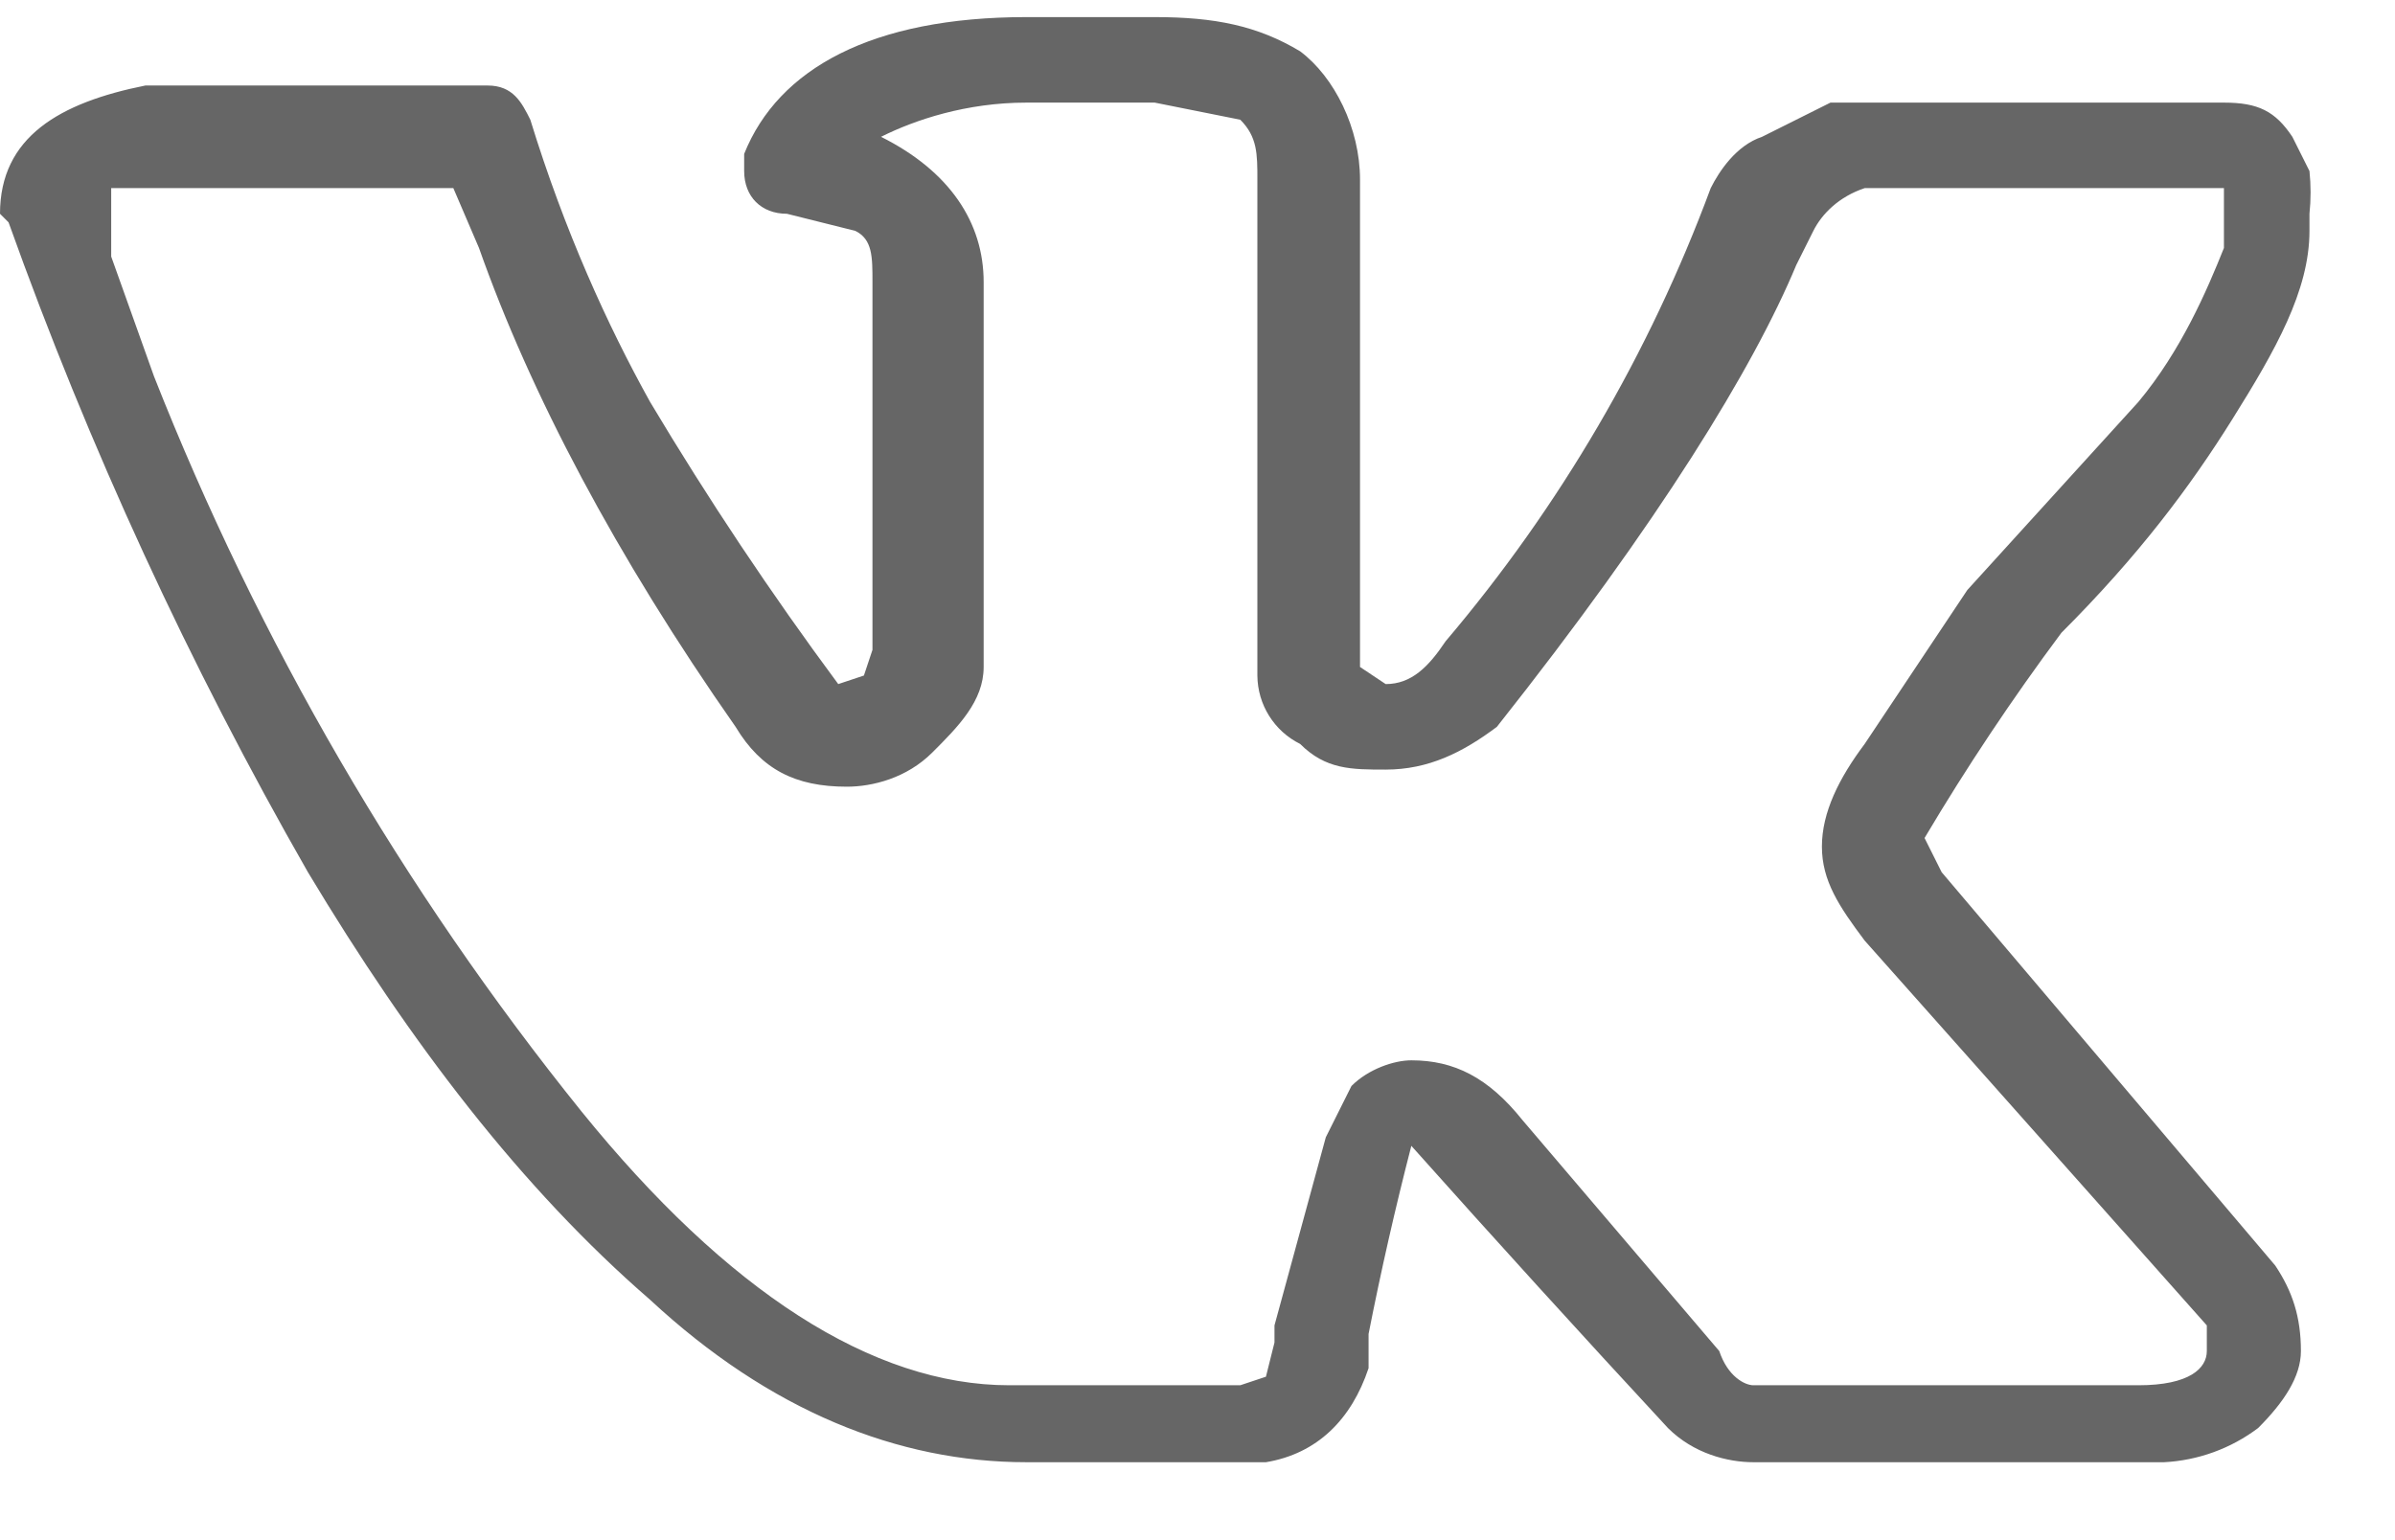
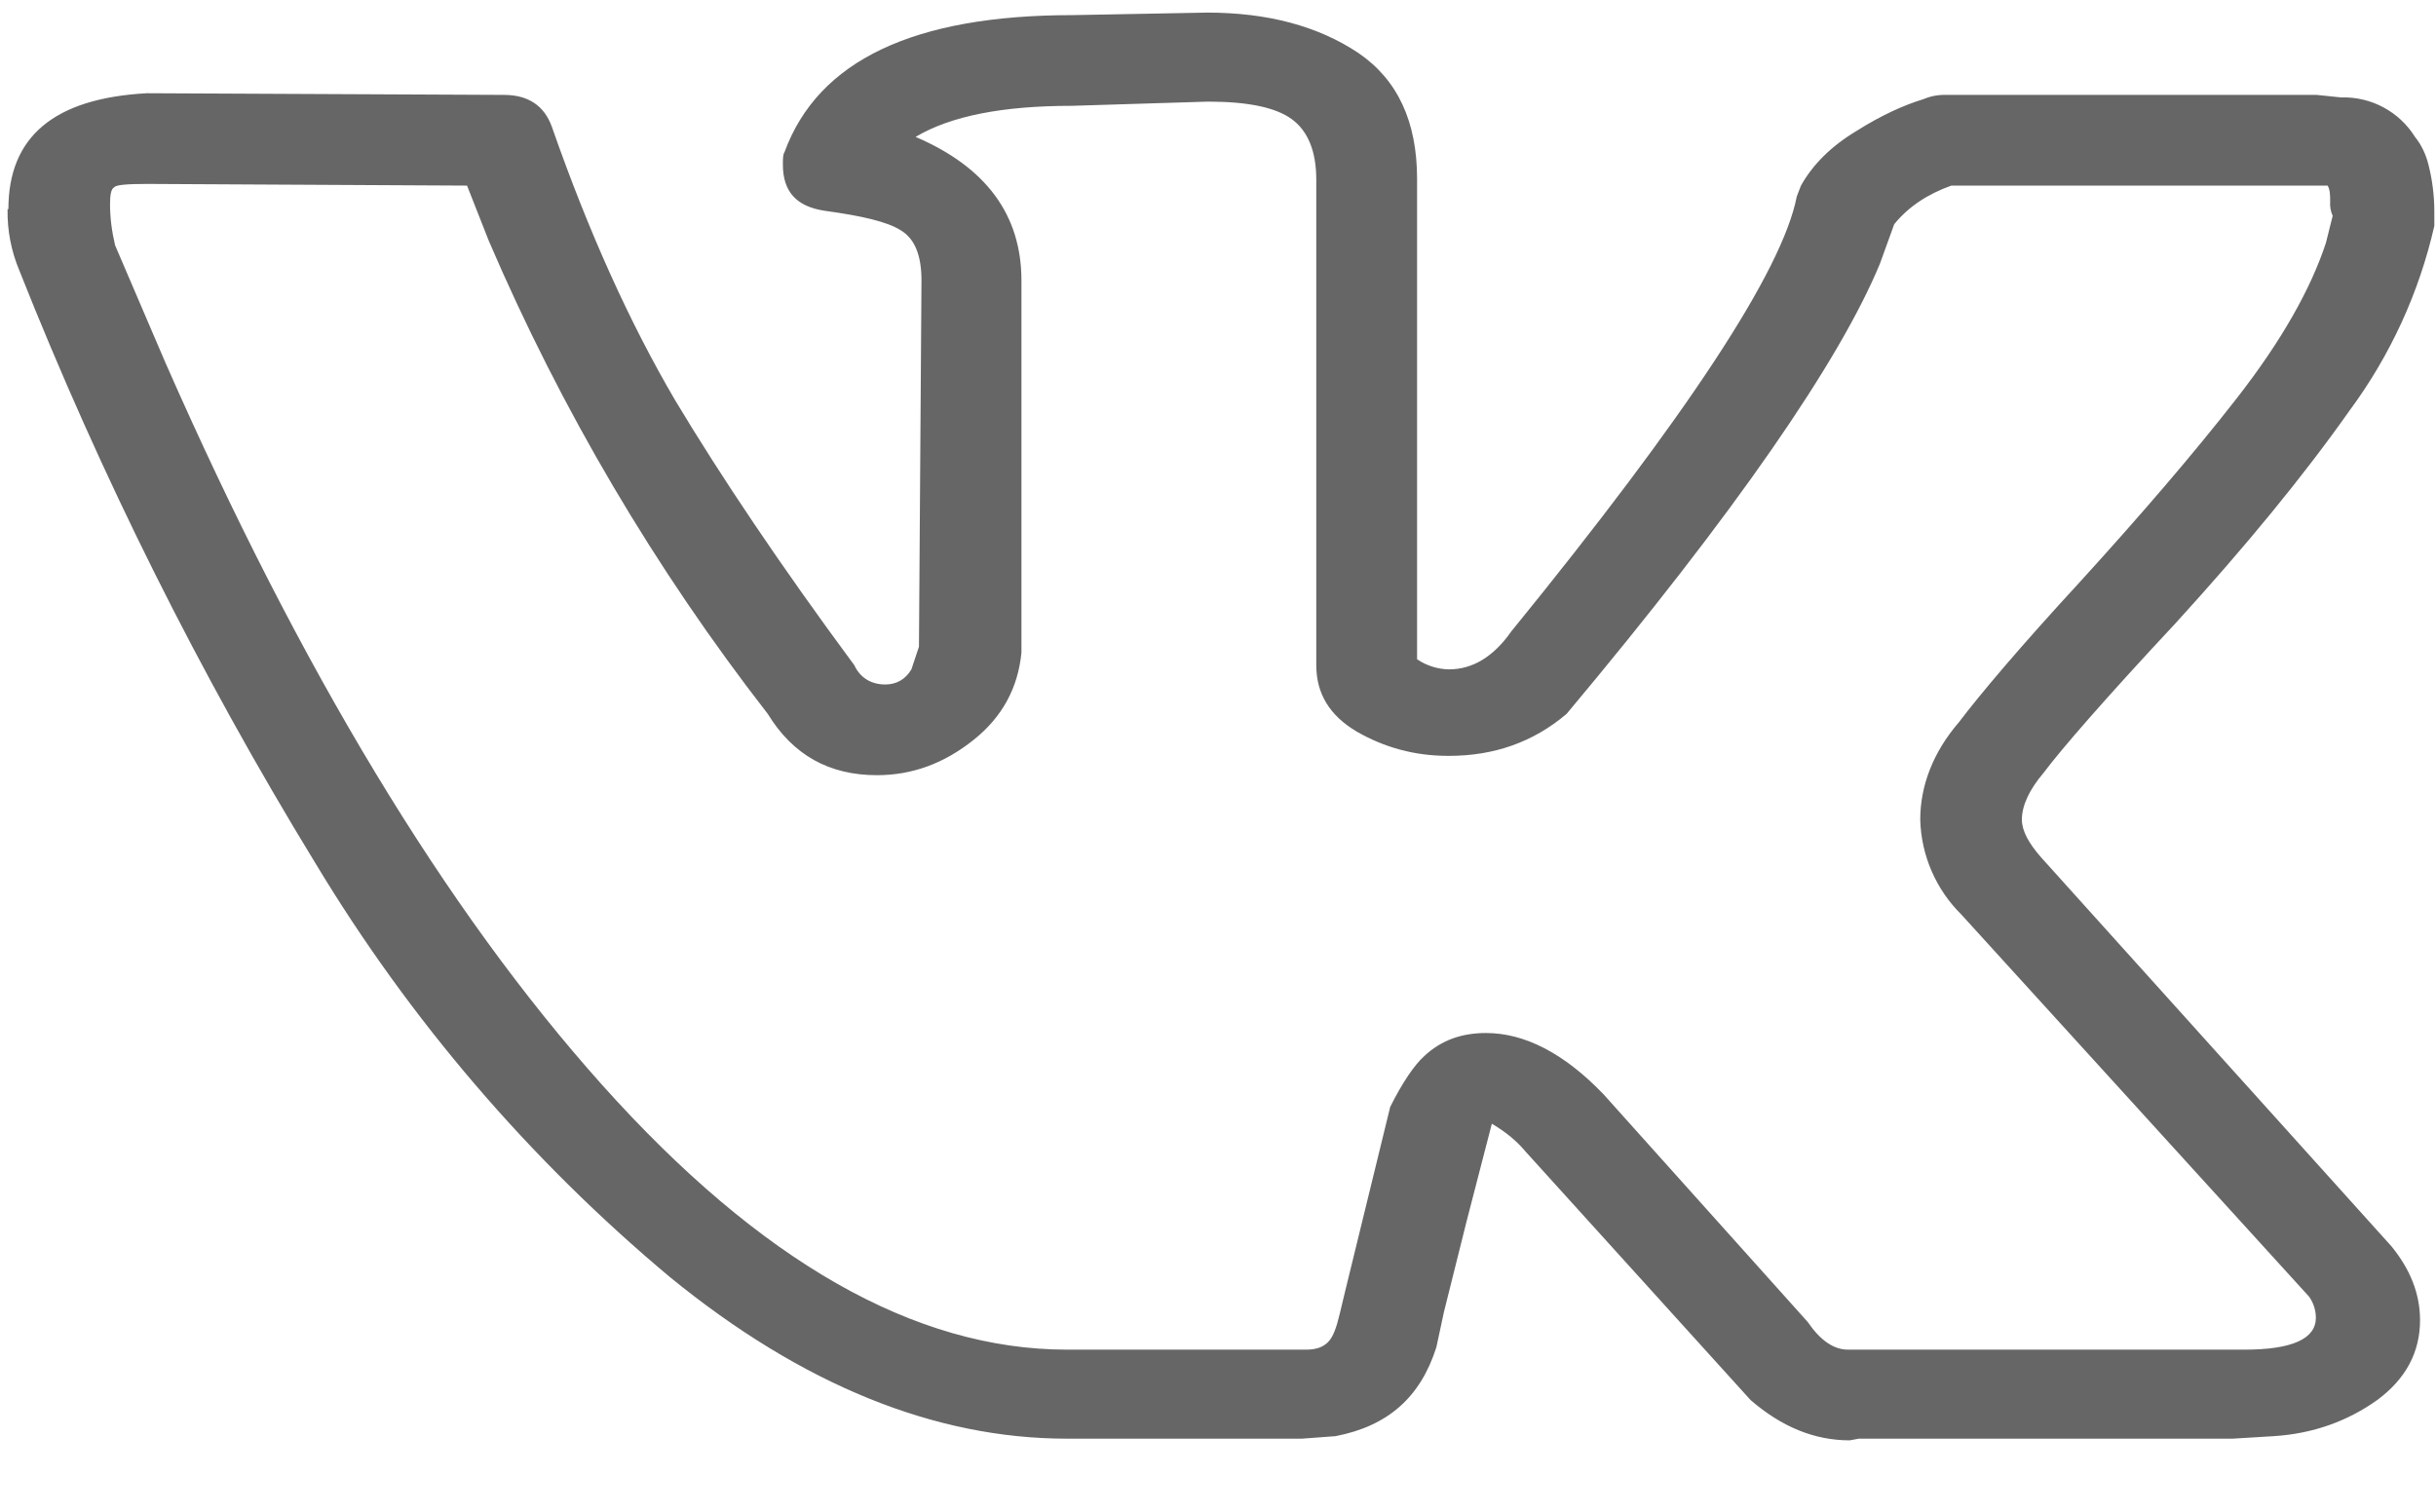
- <svg xmlns="http://www.w3.org/2000/svg" width="28" height="18" fill="none">
-   <path d="M0 2.5C0 1.6.7 1.2 1.7 1h4c.3 0 .4.2.5.4.4 1.3.9 2.4 1.4 3.3A39.8 39.8 0 009.8 8l.3-.1.1-.3V3.3c0-.3 0-.5-.2-.6l-.8-.2c-.3 0-.5-.2-.5-.5v-.2C9.1.8 10.2.2 12 .2h1.5c.7 0 1.2.1 1.7.4.4.3.7.9.7 1.5v5.7l.3.2c.3 0 .5-.2.7-.5A17.7 17.7 0 0020 2.2c.1-.2.3-.5.6-.6l.8-.4H26c.4 0 .6.1.8.4l.2.4a2.4 2.4 0 010 .5v.2c0 .7-.4 1.4-.9 2.2-.5.8-1.1 1.6-2 2.5a27.6 27.6 0 00-1.6 2.4l.2.4 3.9 4.6c.2.3.3.6.3 1 0 .3-.2.6-.5.9a2 2 0 01-1.1.4h-4.5H20.5c-.3 0-.7-.1-1-.4a240 240 0 01-3-3.3 38.5 38.5 0 00-.5 2.2v.4c-.2.6-.6 1-1.2 1.1H12c-1.5 0-3-.6-4.4-1.9-1.5-1.3-2.8-3-4-5A47.5 47.5 0 01.1 2.6zM16.2 9c-.4 0-.7 0-1-.3a.9.9 0 01-.5-.8V2.1c0-.3 0-.5-.2-.7l-1-.2H12c-.7 0-1.3.2-1.7.4.8.4 1.2 1 1.2 1.7v4.5c0 .4-.3.7-.6 1-.3.3-.7.4-1 .4-.6 0-1-.2-1.3-.7-1.4-2-2.4-3.9-3-5.6l-.3-.7H1.3V3l.5 1.4a33 33 0 005 8.6c1.7 2.1 3.4 3.2 5 3.2h2.7l.3-.1.1-.4v-.2l.6-2.2.3-.6c.2-.2.5-.3.7-.3.5 0 .9.2 1.3.7l2.3 2.7c.1.3.3.4.4.4H25c.6 0 .8-.2.8-.4v-.3L21.8 11c-.3-.4-.5-.7-.5-1.1 0-.4.2-.8.5-1.2L23 6.9 25 4.7c.5-.6.8-1.3 1-1.8v-.3-.2-.2h-4.2c-.3.1-.5.3-.6.5l-.2.4c-.5 1.2-1.6 3-3.5 5.4-.4.3-.8.5-1.3.5z" fill="#666" />
+ <svg xmlns="http://www.w3.org/2000/svg" width="29" height="18" fill="none">
+   <path d="M.1 2.49c0-.86.54-1.32 1.65-1.38L6 1.13c.29 0 .48.13.57.38.44 1.26.93 2.34 1.47 3.26.54.9 1.25 1.96 2.13 3.15.07.15.2.23.37.23.13 0 .24-.06.31-.18l.09-.27.03-4.36c0-.3-.08-.5-.25-.6-.16-.1-.46-.17-.9-.23-.34-.05-.5-.23-.5-.55 0-.07 0-.12.02-.15C9.74.72 10.88.18 12.77.18l1.6-.03c.72 0 1.32.16 1.8.48.47.32.7.82.7 1.5v5.72a.7.7 0 00.38.12c.28 0 .53-.15.74-.45 2.1-2.58 3.23-4.3 3.4-5.18l.05-.13c.14-.25.36-.47.66-.65.3-.19.57-.31.8-.38a.63.63 0 01.26-.05h4.42l.29.03a1 1 0 01.88.47c.08.1.13.21.16.33a2.26 2.26 0 01.07.55v.18a5.9 5.9 0 01-1.01 2.2c-.55.78-1.24 1.62-2.07 2.53-.84.9-1.36 1.5-1.57 1.78-.17.2-.26.39-.26.56 0 .13.08.28.23.45l4.17 4.63c.22.27.34.56.34.88 0 .38-.17.7-.51.95-.35.25-.76.4-1.23.43l-.49.03h-4.45l-.11.02c-.42 0-.81-.16-1.18-.48l-2.68-2.96c-.1-.12-.23-.23-.4-.33l-.3 1.16-.27 1.08-.09.42c-.19.6-.58.94-1.2 1.06l-.4.03h-2.8c-1.57 0-3.15-.64-4.72-1.92a19.62 19.62 0 01-4.23-4.94A46.12 46.12 0 01.23 3.22a1.8 1.8 0 01-.14-.73zM17.24 9c-.4 0-.76-.1-1.09-.29-.32-.19-.48-.45-.48-.79V2.14c0-.34-.1-.58-.29-.72-.19-.14-.52-.21-1-.21l-1.62.05c-.82 0-1.44.12-1.86.37.84.36 1.26.93 1.26 1.71v4.43c-.04.42-.23.77-.57 1.04-.35.28-.73.42-1.15.42-.57 0-1-.24-1.3-.73a25.68 25.68 0 01-3.32-5.63l-.26-.66-3.8-.02c-.24 0-.38.01-.4.04-.04.02-.05.1-.05.2 0 .16.02.32.06.49l.6 1.4c1.6 3.64 3.33 6.51 5.2 8.6 1.88 2.1 3.72 3.15 5.53 3.15h2.85c.12 0 .2-.03.26-.09s.1-.17.14-.34l.06-.25.54-2.21c.15-.3.29-.5.4-.6.21-.2.46-.28.74-.28.46 0 .93.24 1.4.73l2.43 2.71c.15.22.31.33.48.33h4.72c.57 0 .85-.13.85-.38a.44.44 0 00-.08-.25l-4.14-4.55a1.65 1.65 0 01-.49-1.13c0-.4.15-.8.46-1.16.25-.33.73-.9 1.44-1.67.71-.78 1.34-1.51 1.87-2.19.53-.68.88-1.3 1.06-1.85l.08-.32a.35.35 0 01-.03-.17c0-.07 0-.14-.03-.19h-4.48c-.28.1-.51.25-.68.46l-.17.47C21.9 4.3 20.66 6.1 18.65 8.5c-.4.34-.87.5-1.4.5z" fill="#666" />
</svg>
